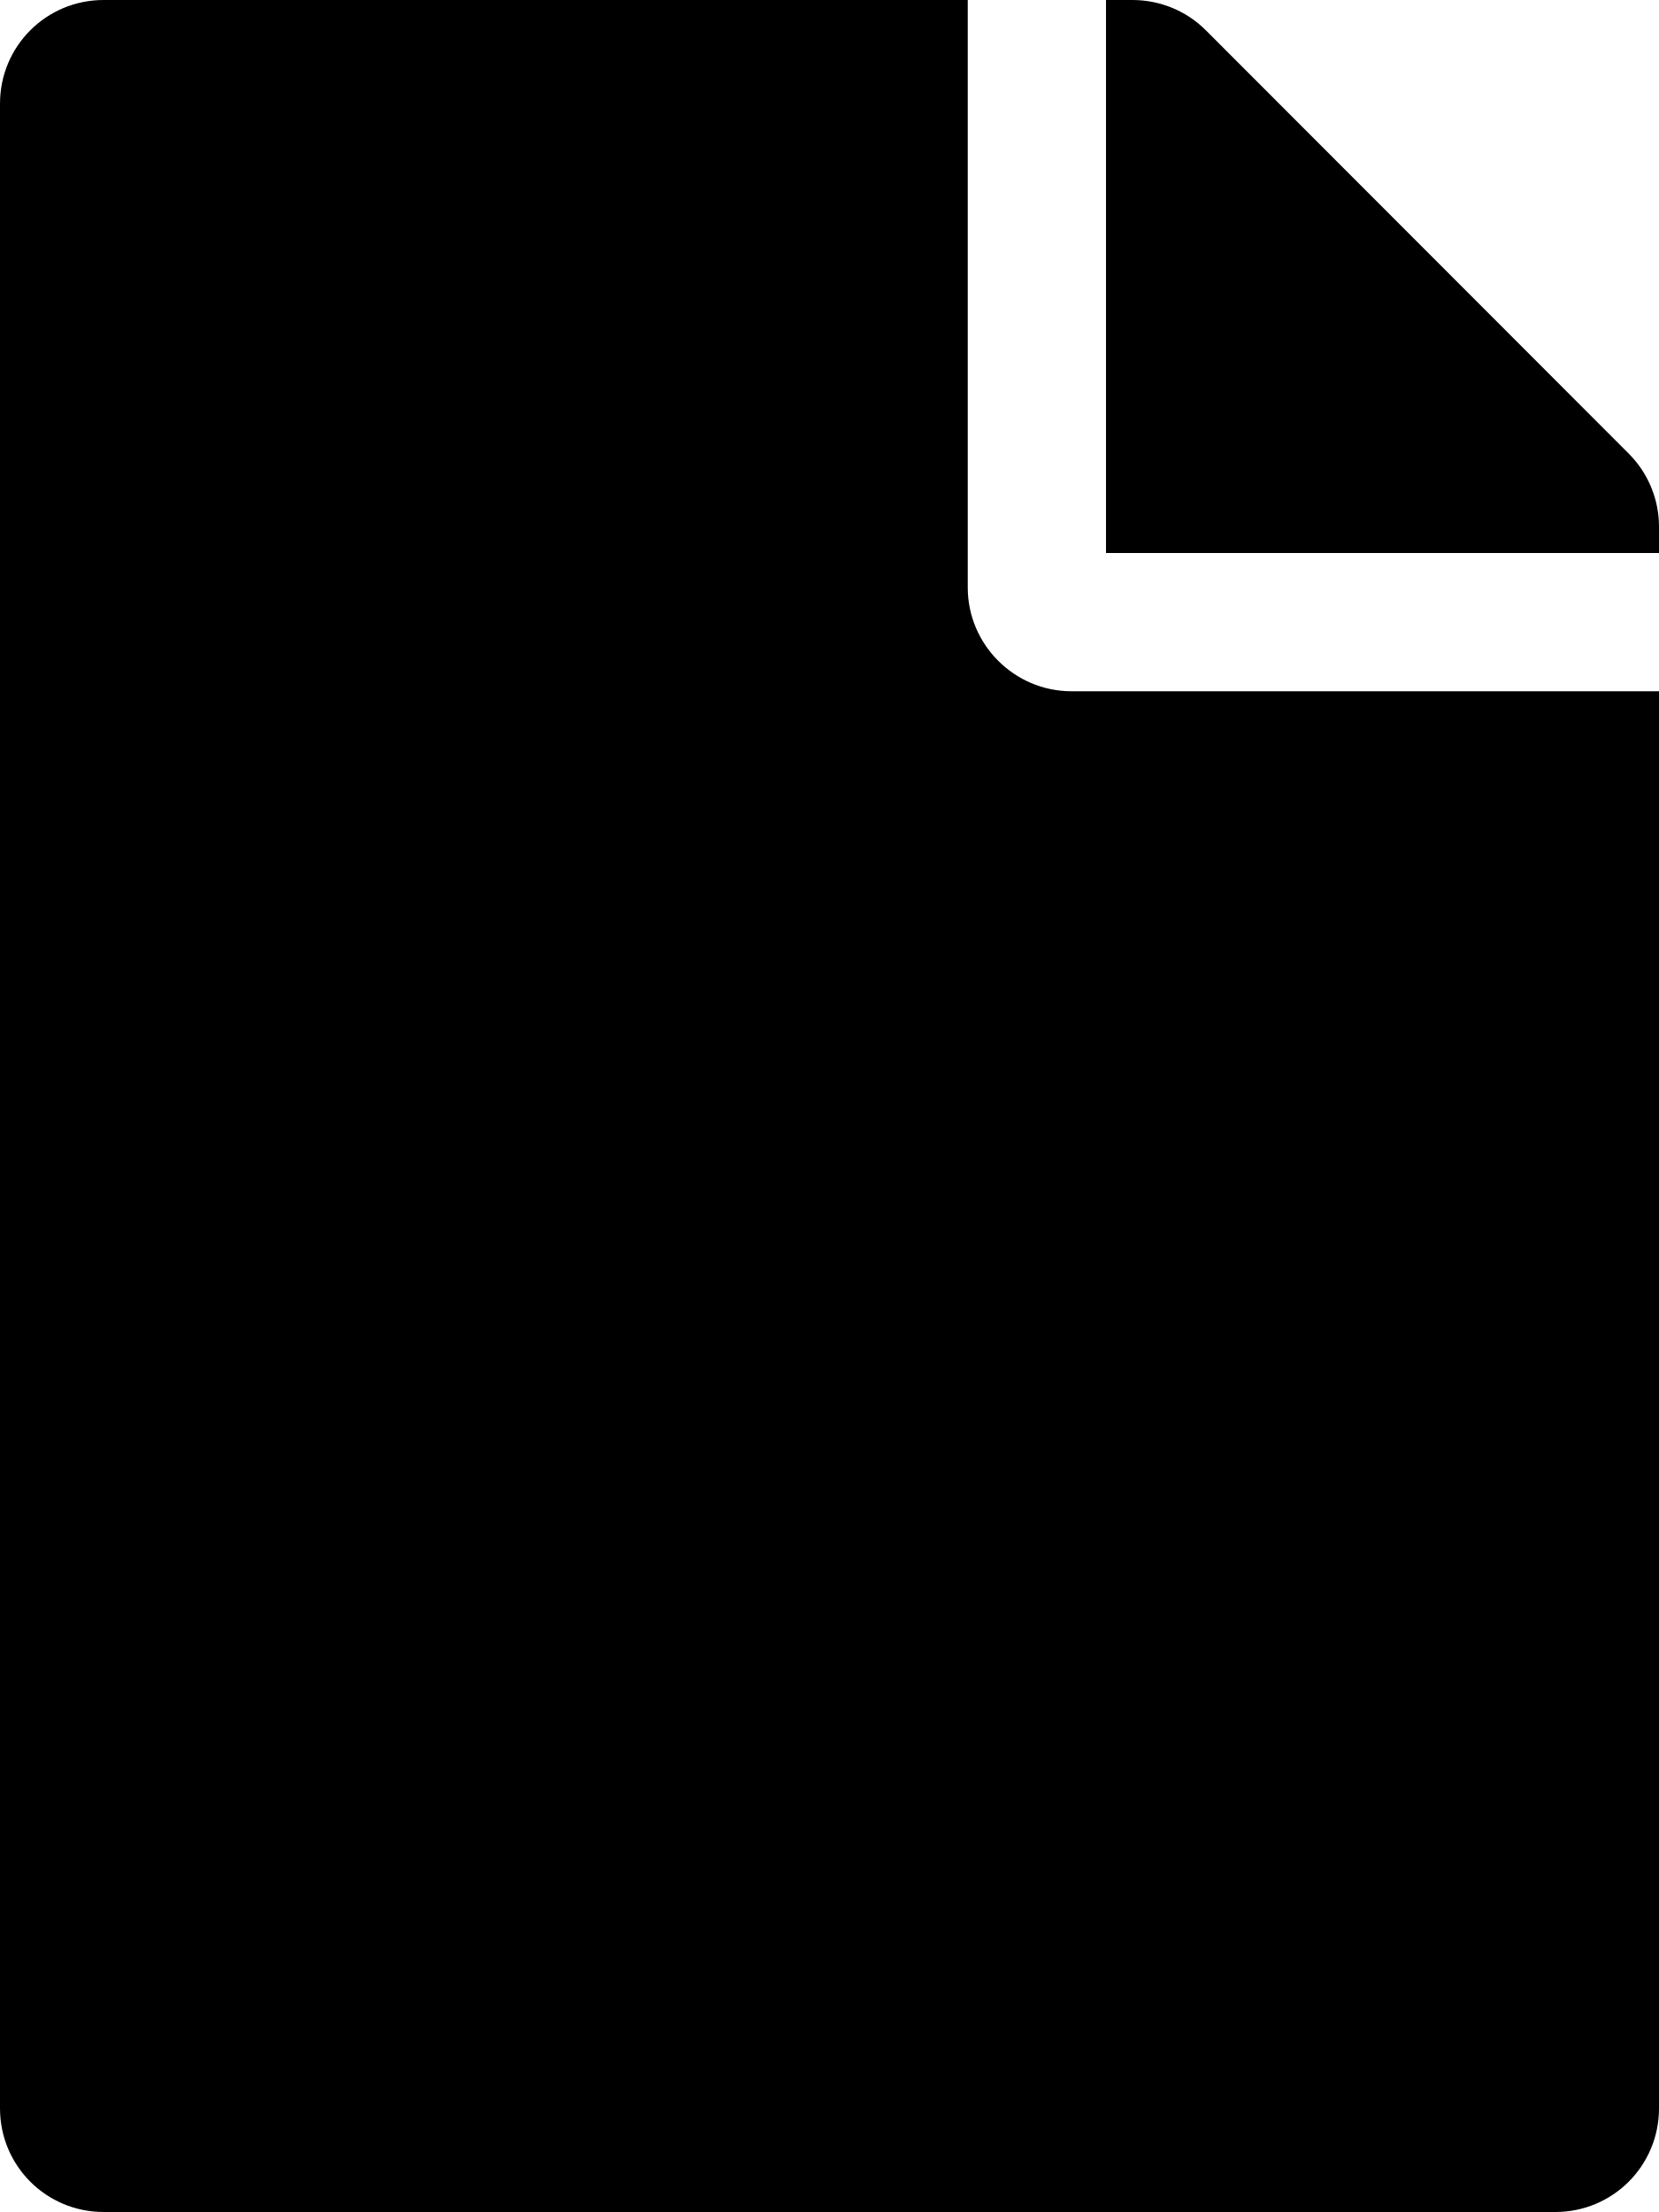
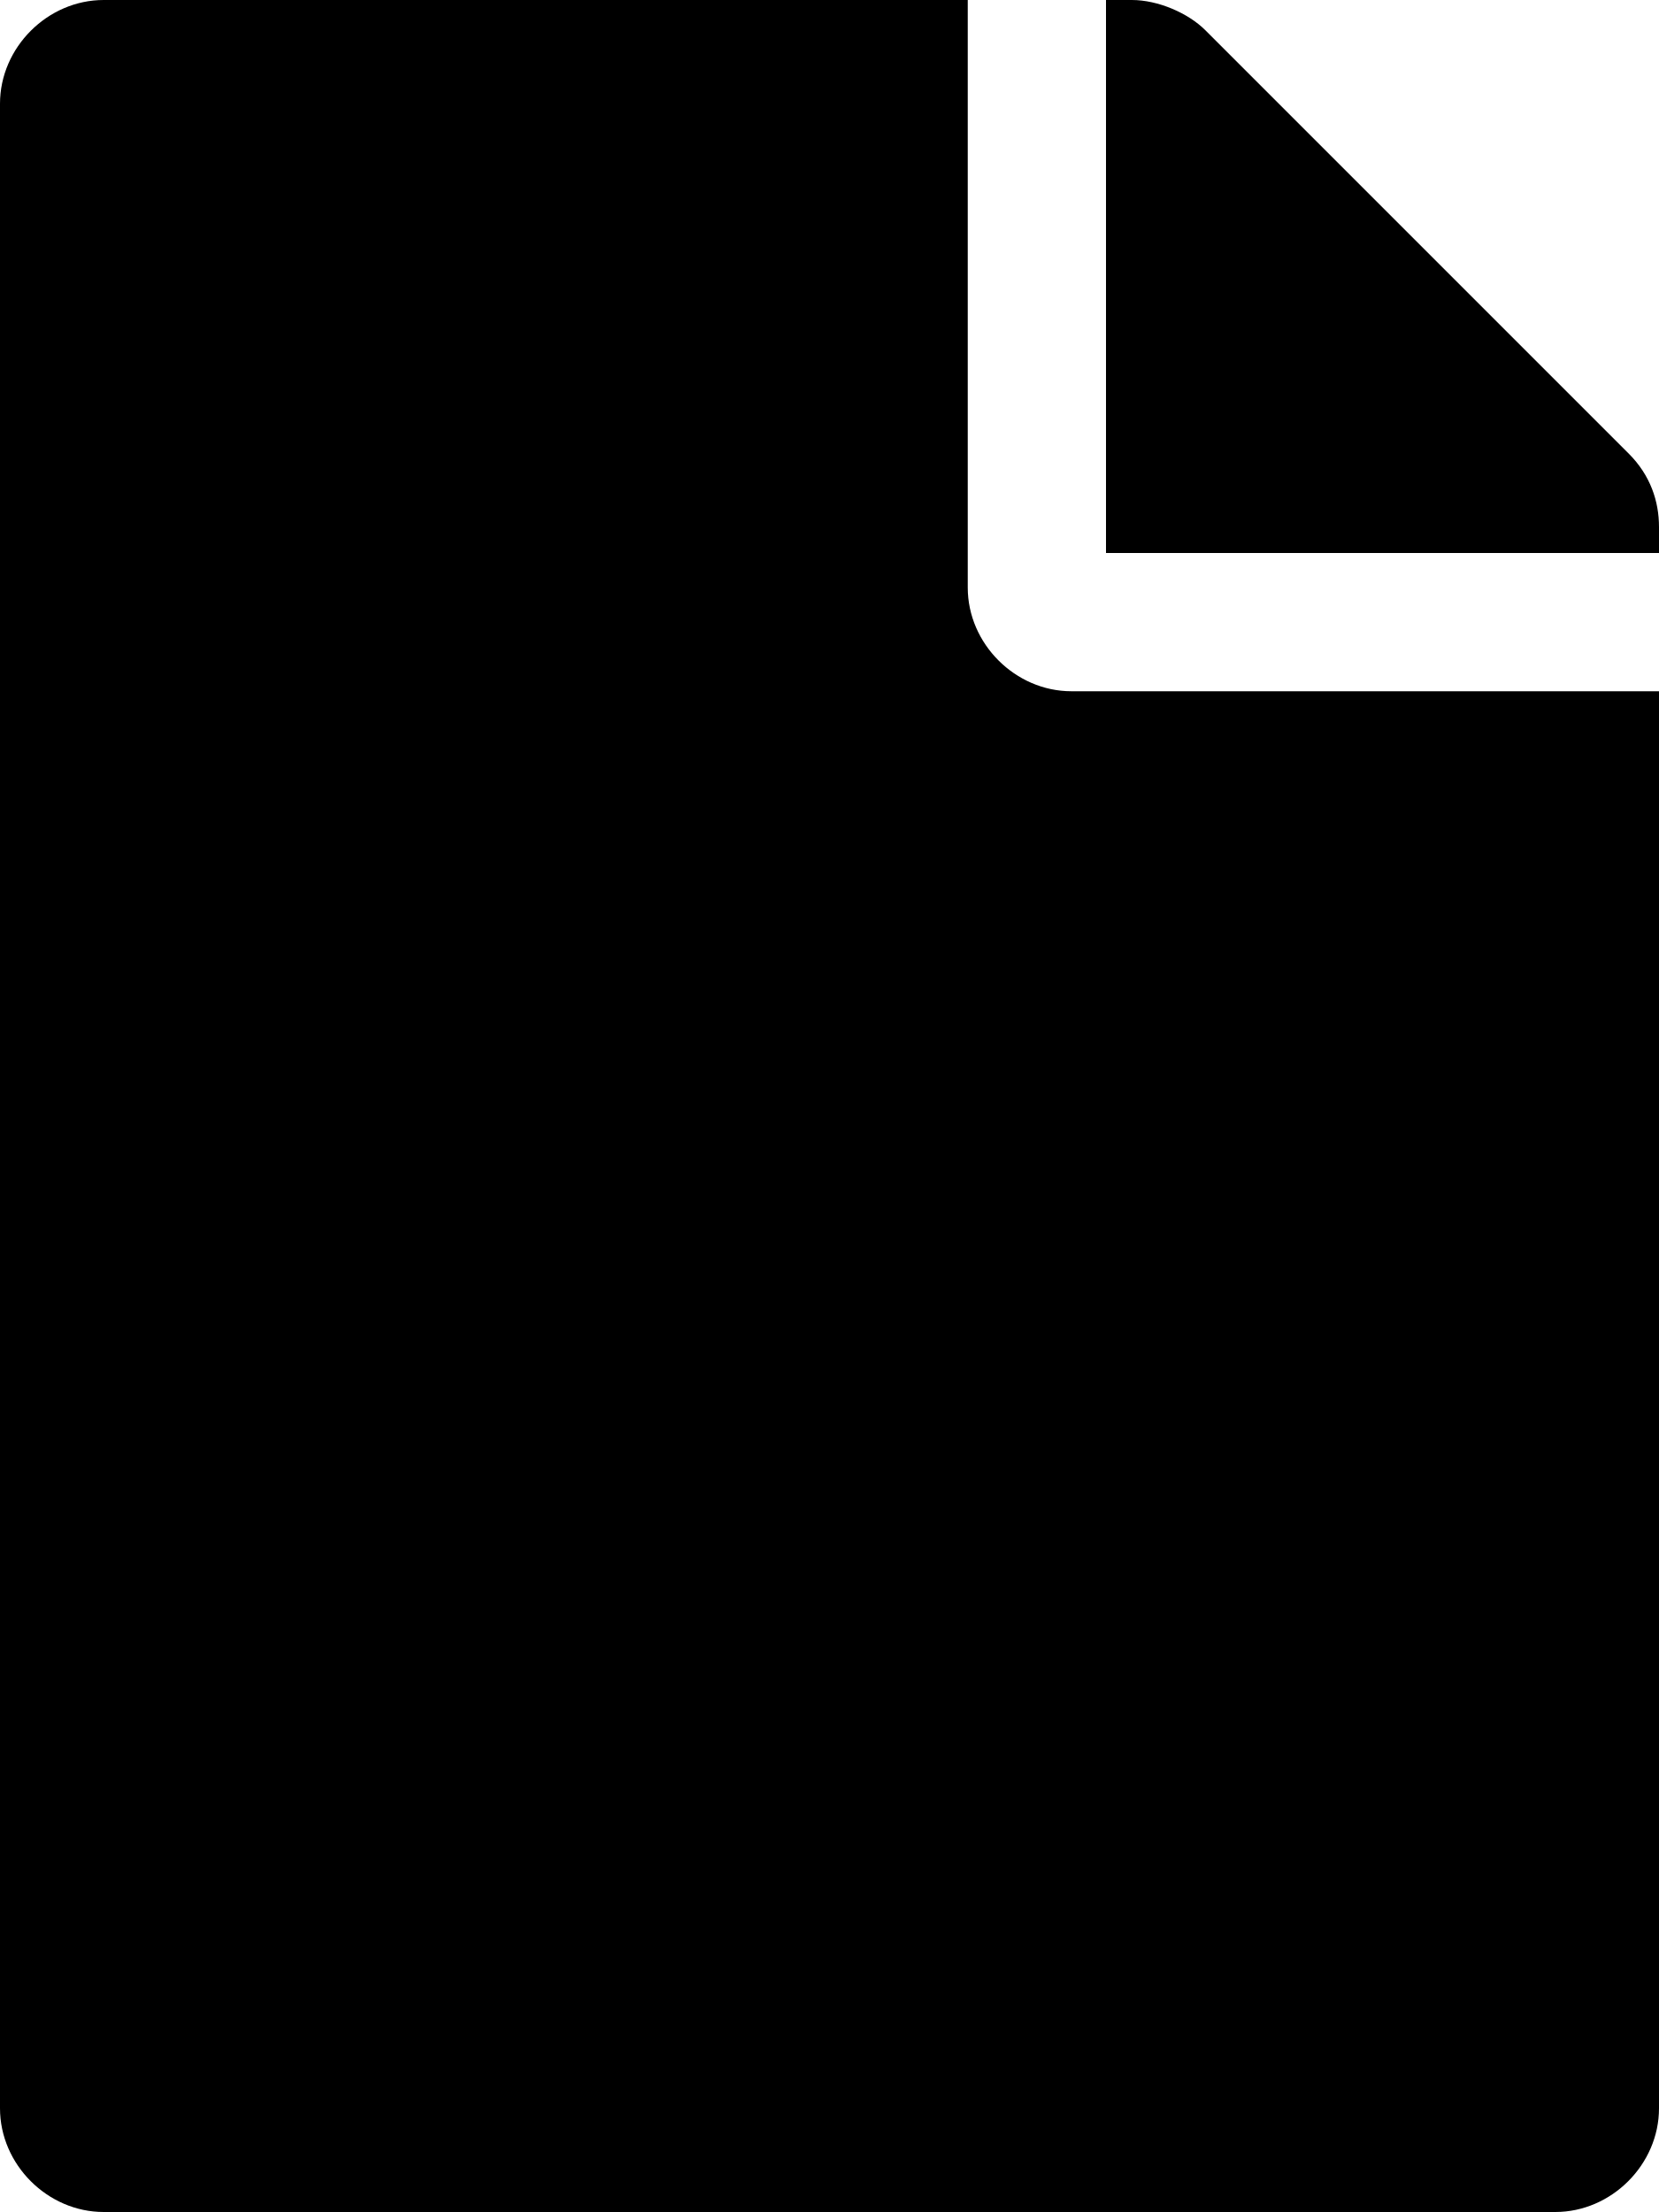
<svg xmlns="http://www.w3.org/2000/svg" viewBox="0 0 384 512">
-   <path d="M224 136V0H24C10.7 0 0 10.7 0 24v464c0 13.3 10.7 24 24 24h336c13.3 0 24-10.7 24-24V160H248c-13.2 0-24-10.8-24-24zm160-14.1v6.1H256V0h6.1c6.4 0 12.5 2.5 17 7l97.9 98c4.5 4.5 7 10.6 7 16.9z" />
+   <path d="M224 136V0H24C11 0 0 11 0 24v464c0 13 11 24 24 24h336c13 0 24-11 24-24V160H248c-13 0-24-11-24-24zm160-14v6H256V0h6c6 0 13 3 17 7l98 98c5 5 7 11 7 17z" />
</svg>
